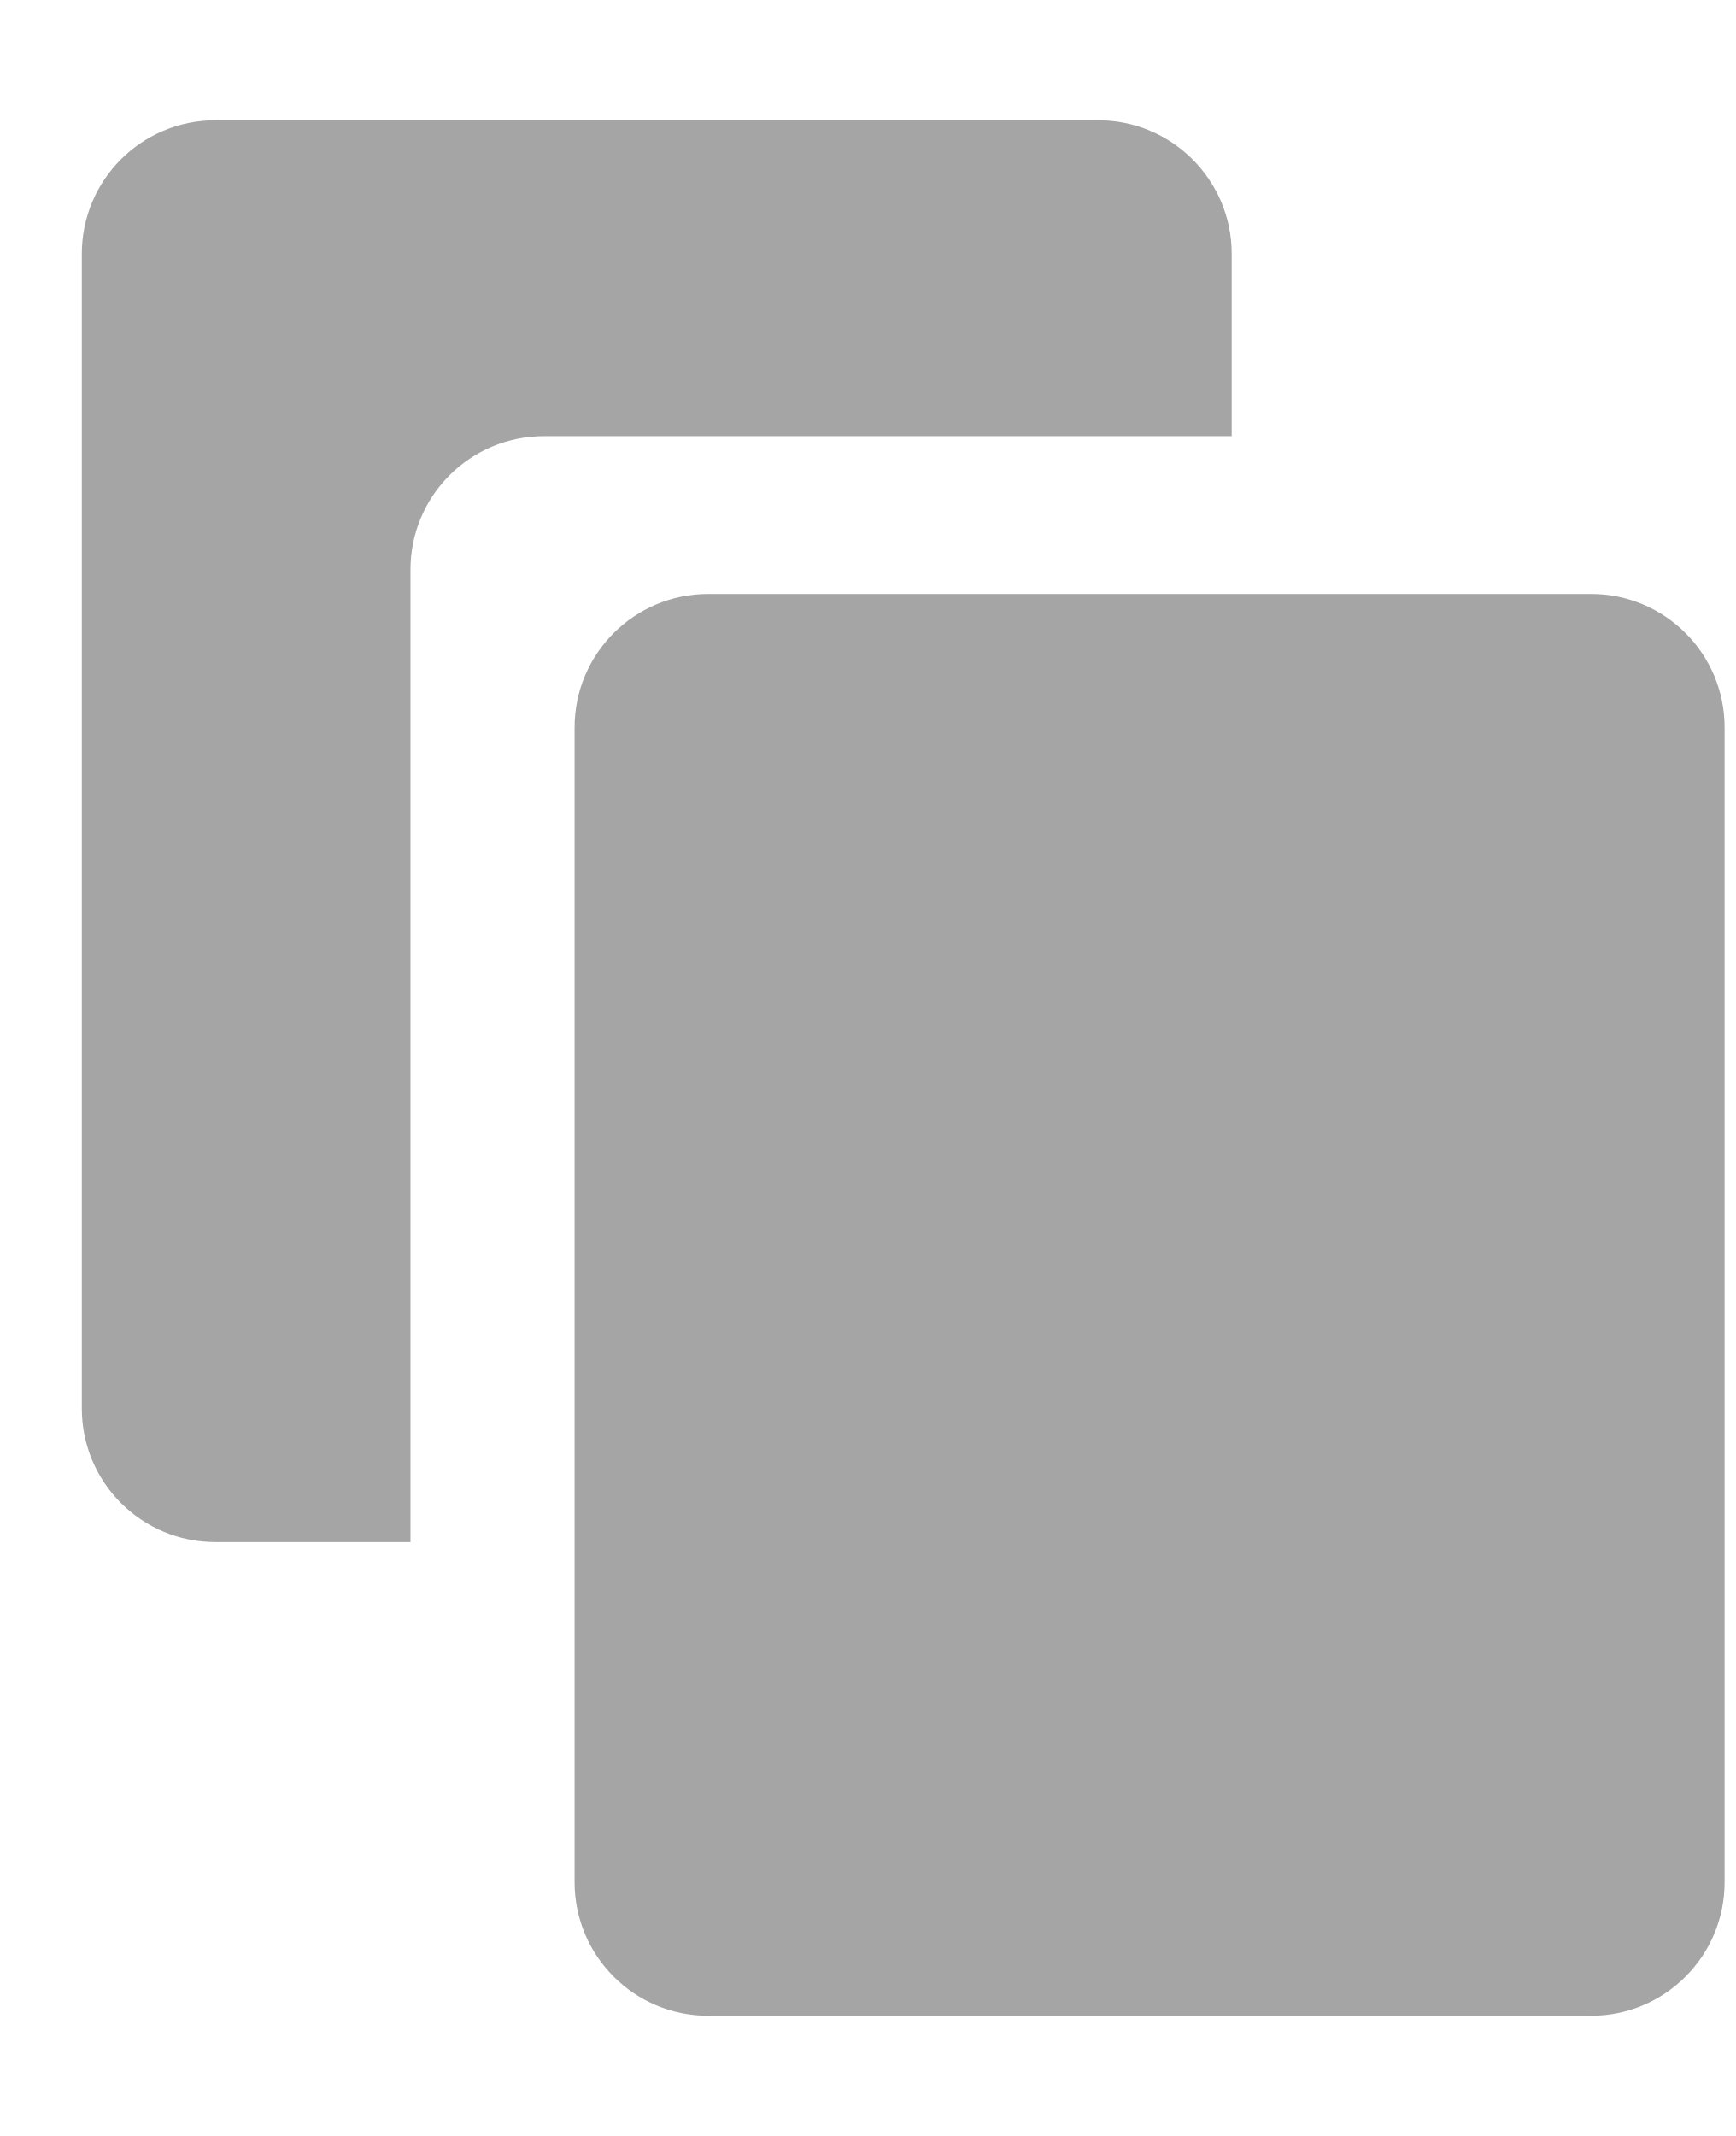
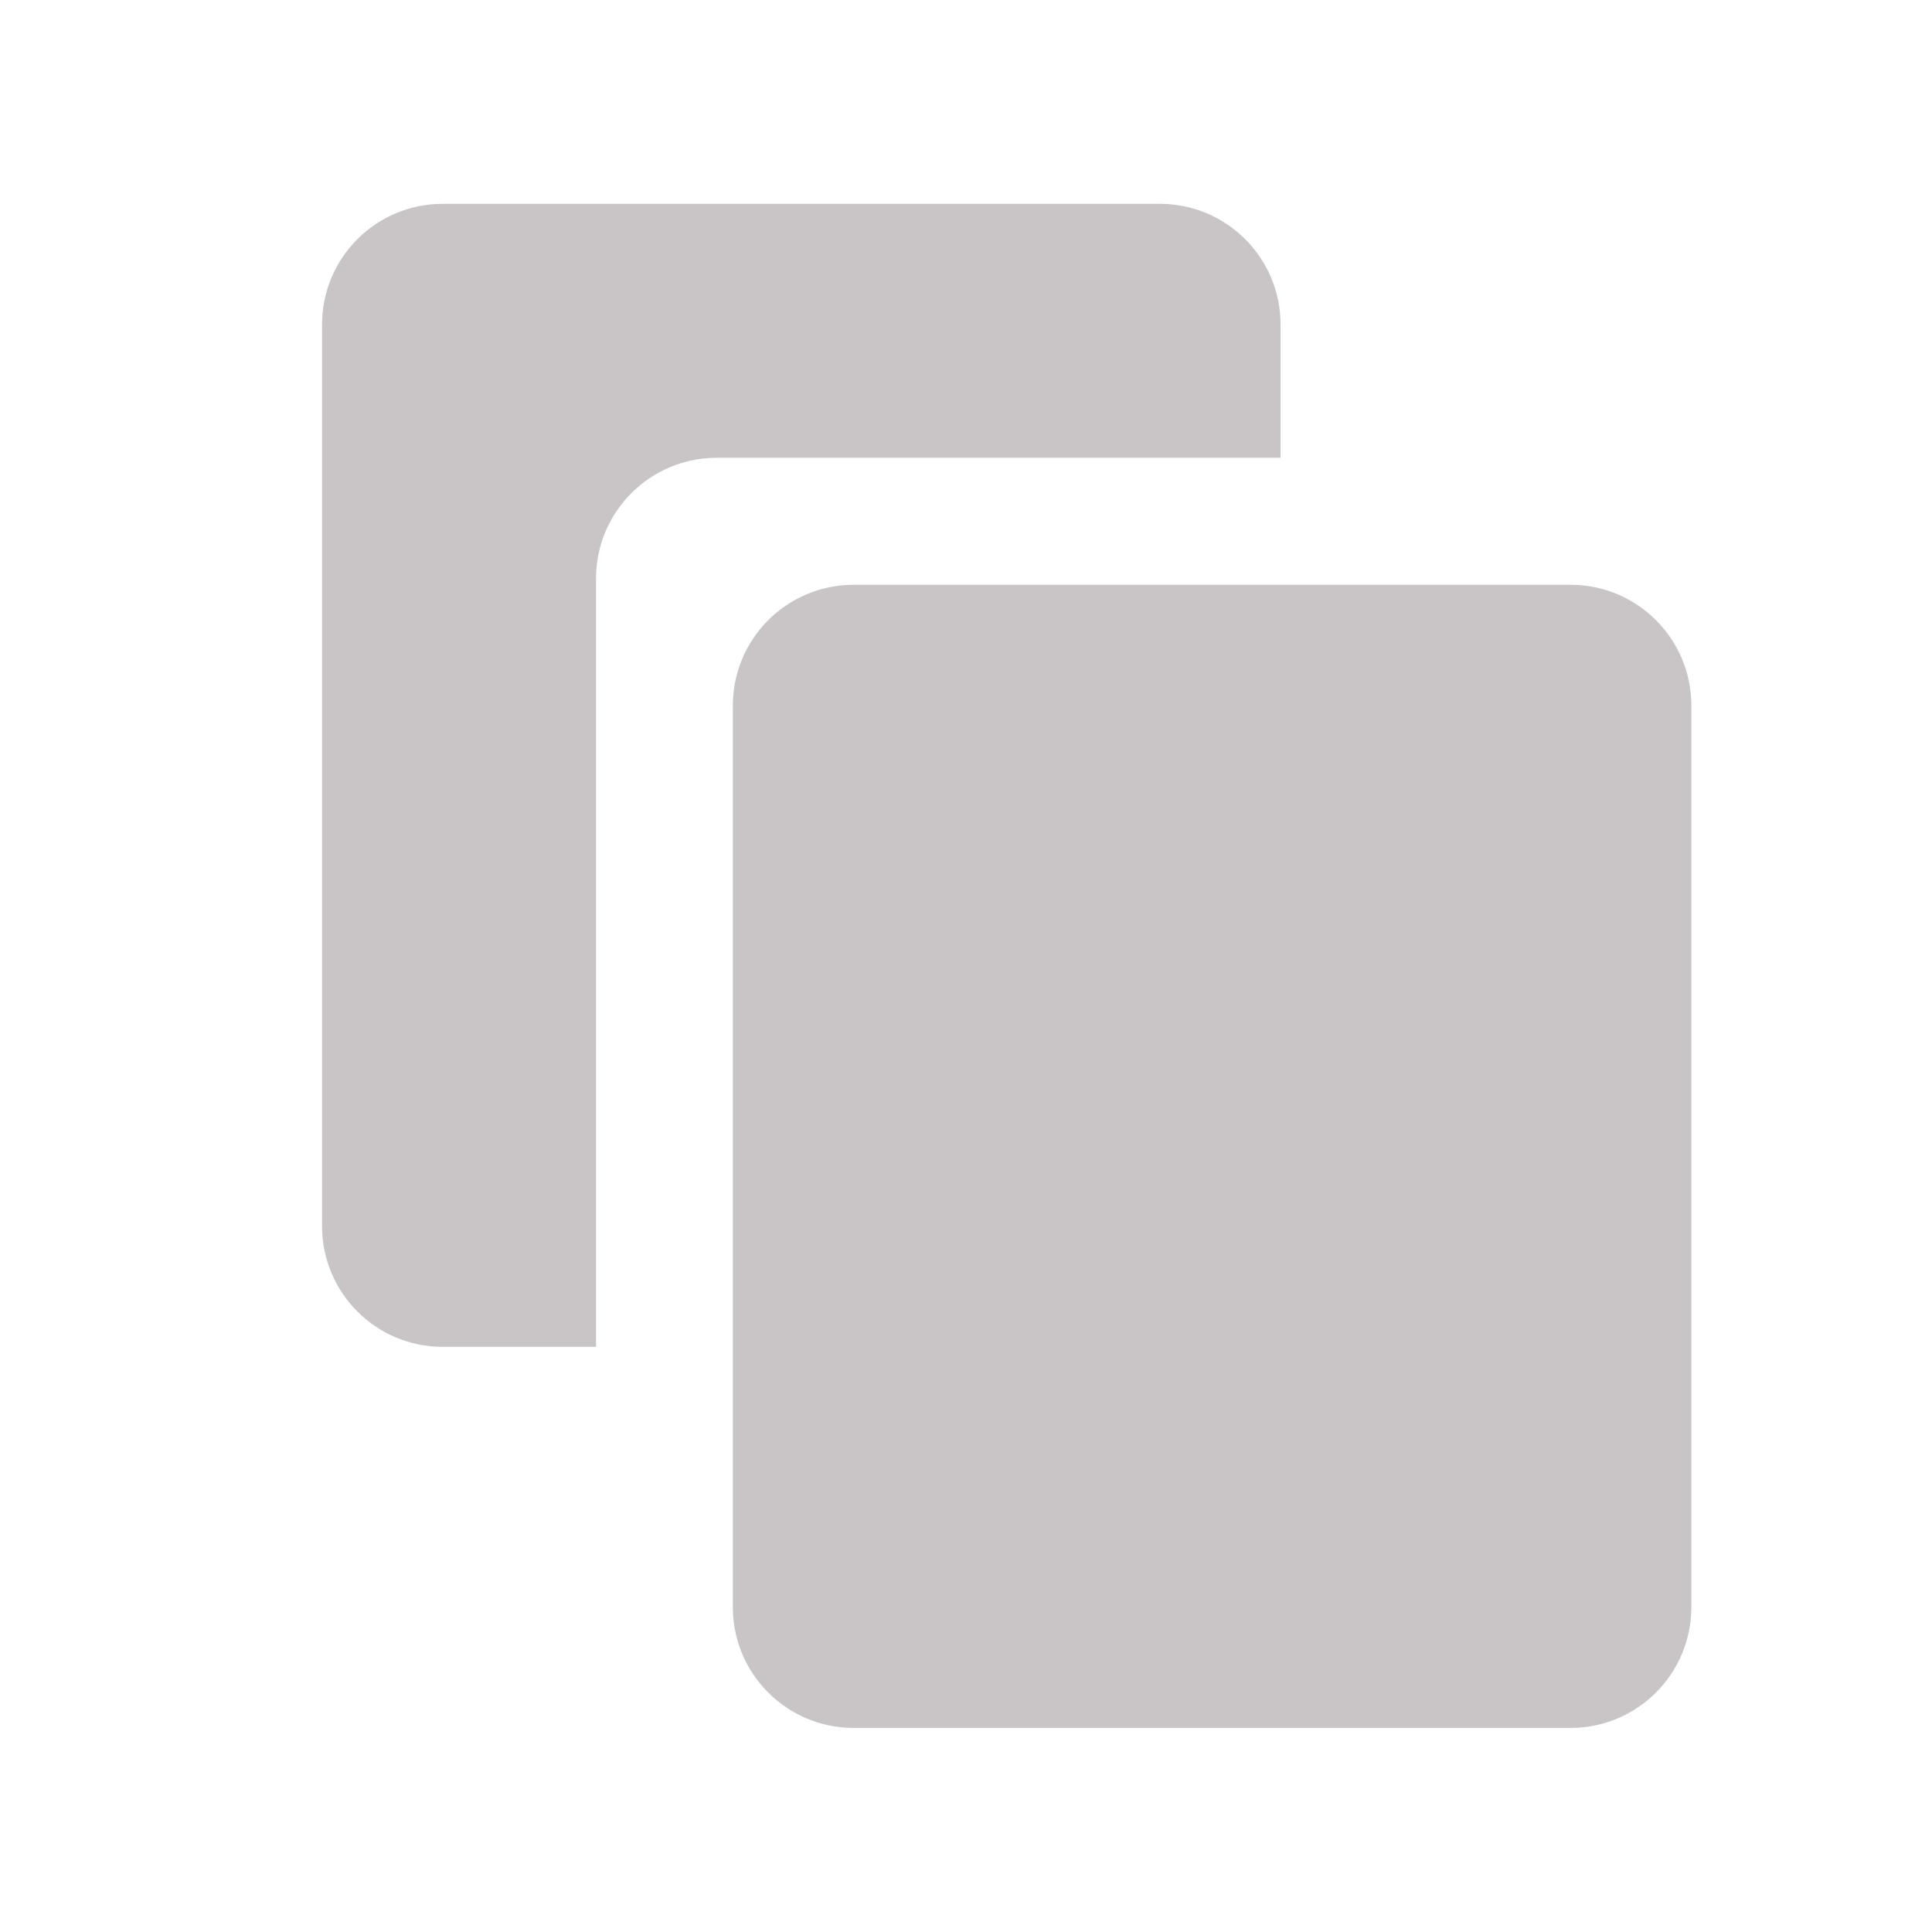
- <svg xmlns="http://www.w3.org/2000/svg" width="13" height="16" viewBox="0 0 13 16" fill="none">
-   <rect x="12.919" y="15.1" width="8.615" height="10.65" rx="1" transform="rotate(-180 12.9192 15.0996)" fill="#A5A5A5" />
-   <path fill-rule="evenodd" clip-rule="evenodd" d="M9.227 3.267L9.227 1.901C9.227 1.349 8.779 0.901 8.227 0.901L1.613 0.901C1.06 0.901 0.613 1.349 0.613 1.901L0.613 10.551C0.613 11.103 1.06 11.551 1.613 11.551L3.075 11.551L3.075 4.267C3.075 3.715 3.522 3.267 4.075 3.267L9.227 3.267Z" fill="#A5A5A5" />
+ <svg xmlns="http://www.w3.org/2000/svg" width="16" height="16" viewBox="0 0 16 16" fill="none">
+   <g id="ic-copy-18">
+     <path id="vector" fill-rule="evenodd" clip-rule="evenodd" d="M10.605 2.688L10.605 3.791L5.936 3.791C5.384 3.791 4.936 4.239 4.936 4.791L4.936 11.154L3.667 11.154C3.114 11.154 2.667 10.707 2.667 10.154L2.667 2.688C2.667 2.135 3.114 1.688 3.667 1.688L9.605 1.688C10.157 1.688 10.605 2.135 10.605 2.688ZM13.007 14.31C13.559 14.31 14.007 13.862 14.007 13.31L14.007 5.843C14.007 5.291 13.559 4.843 13.007 4.843L7.069 4.843C6.517 4.843 6.069 5.291 6.069 5.843L6.069 13.31C6.069 13.862 6.517 14.31 7.069 14.31L13.007 14.31Z" fill="#C9C5C6" />
+   </g>
</svg>
